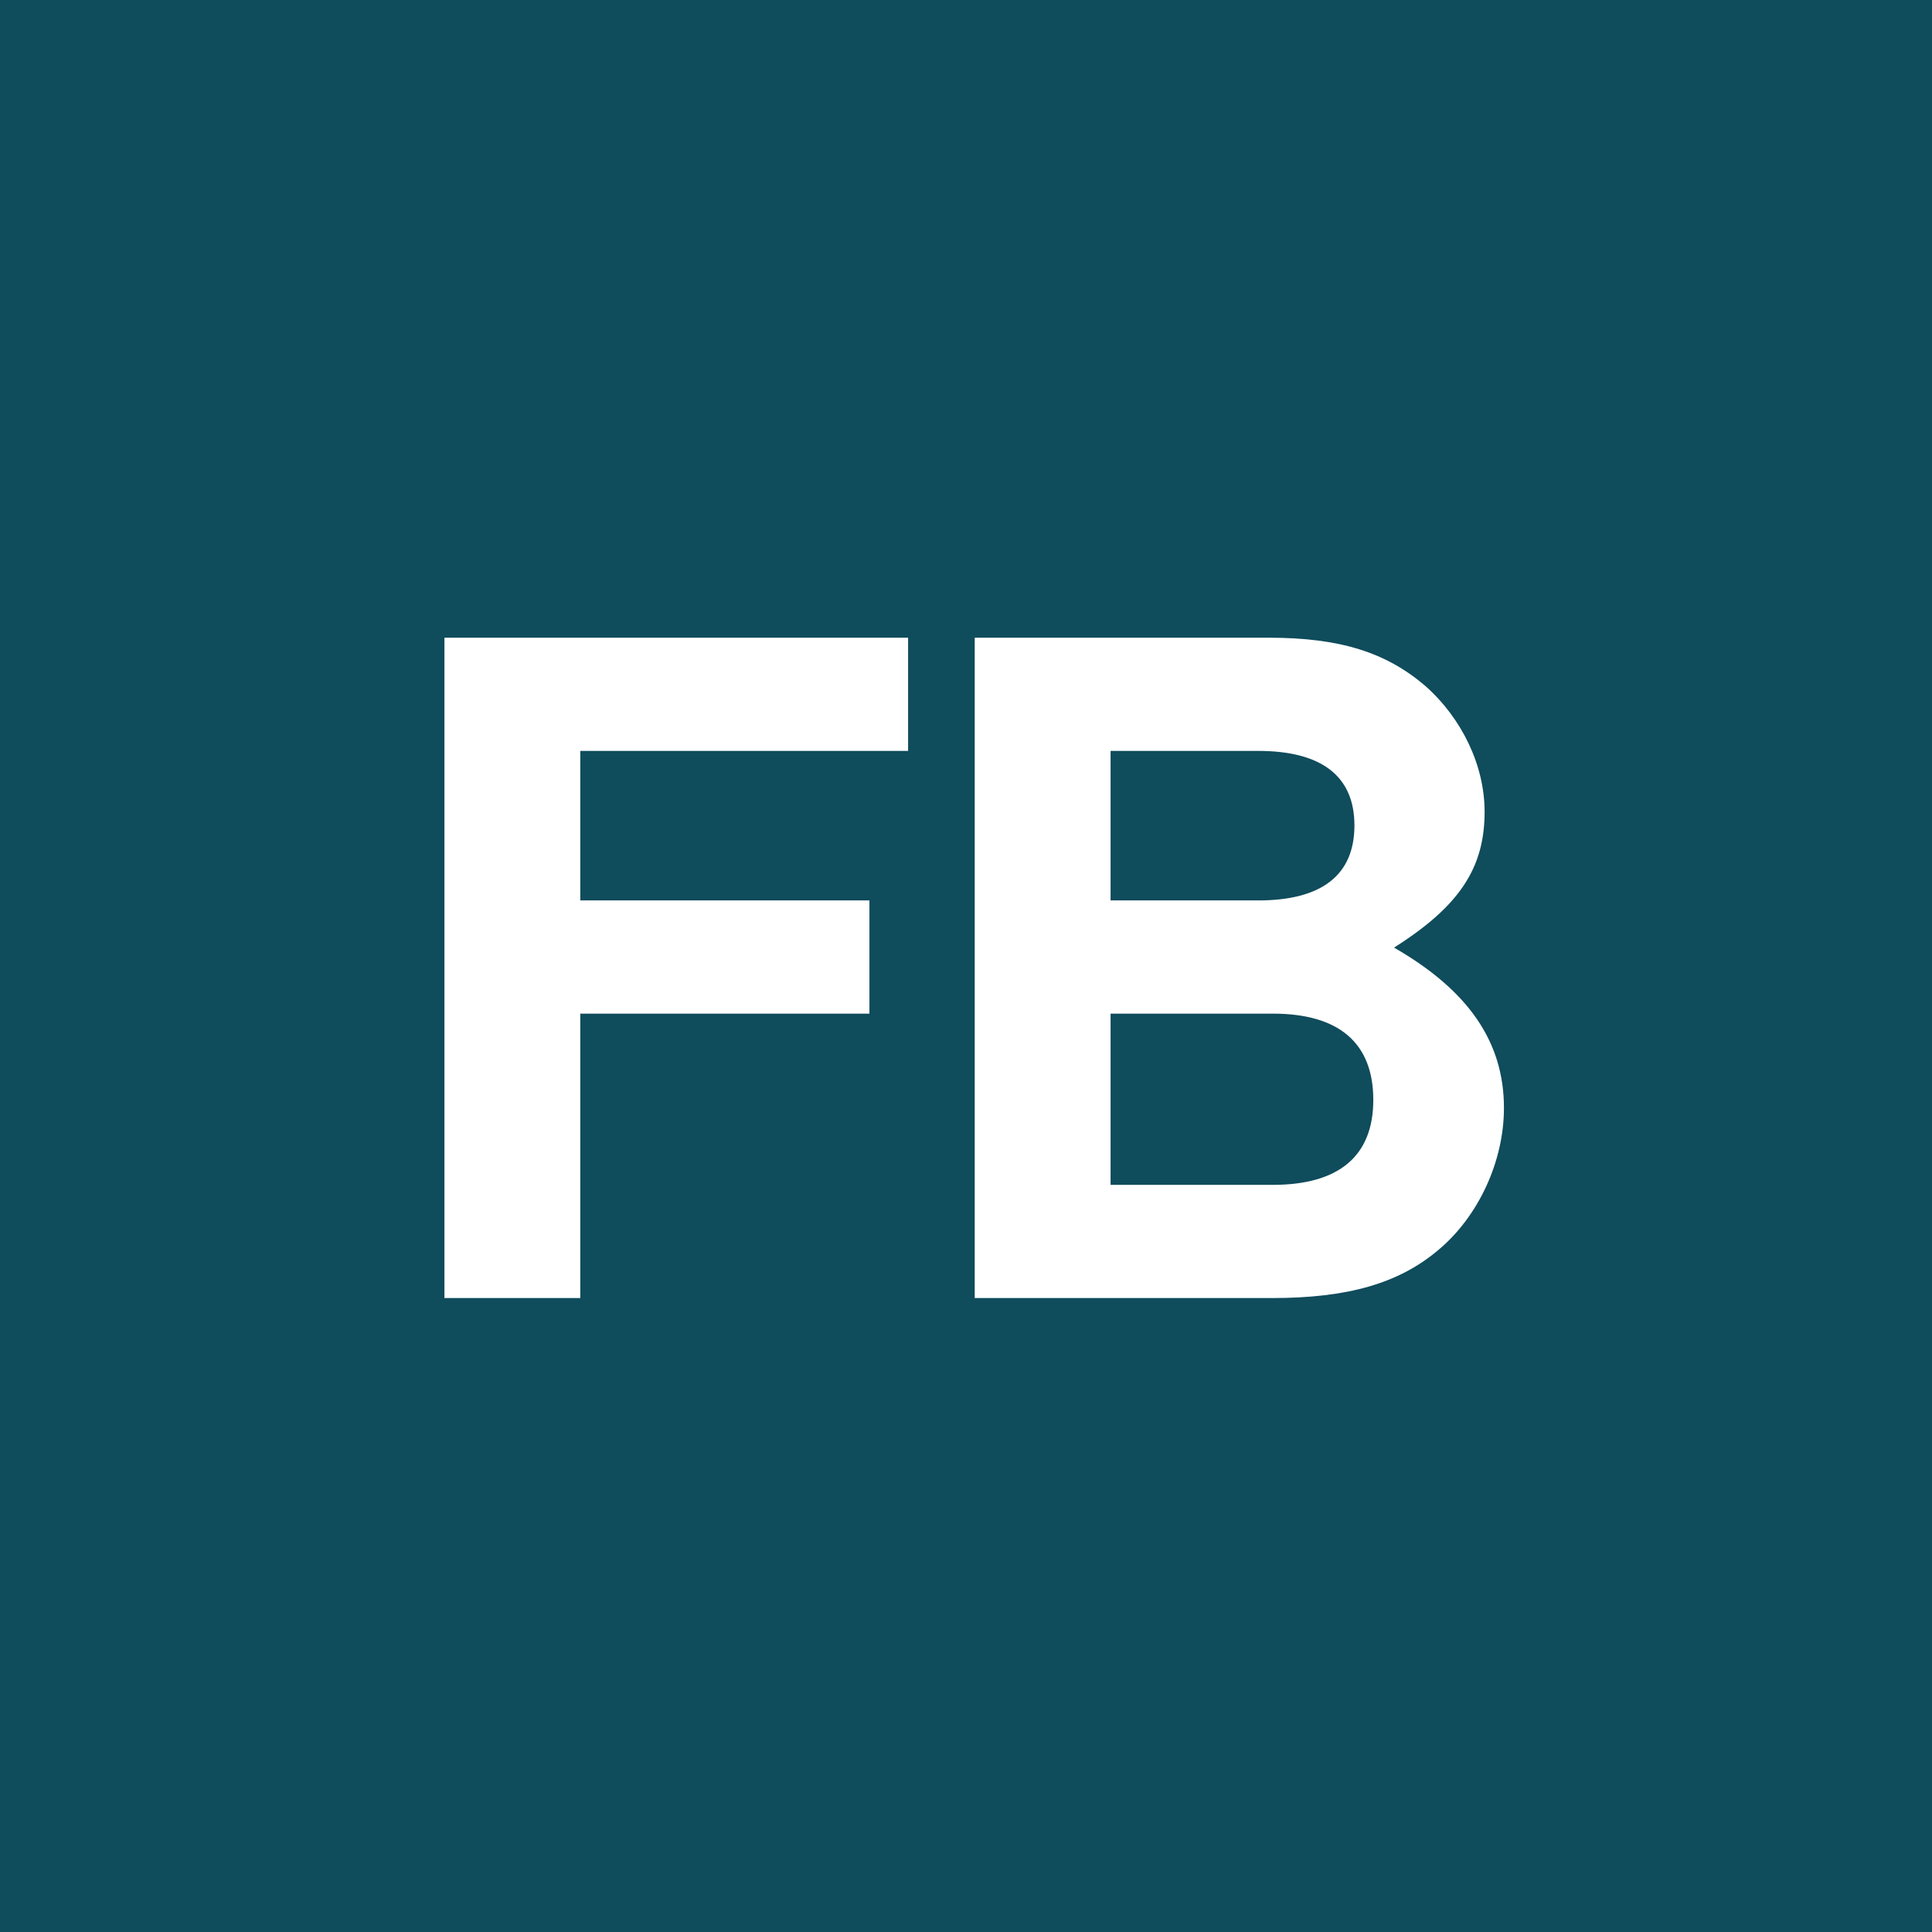
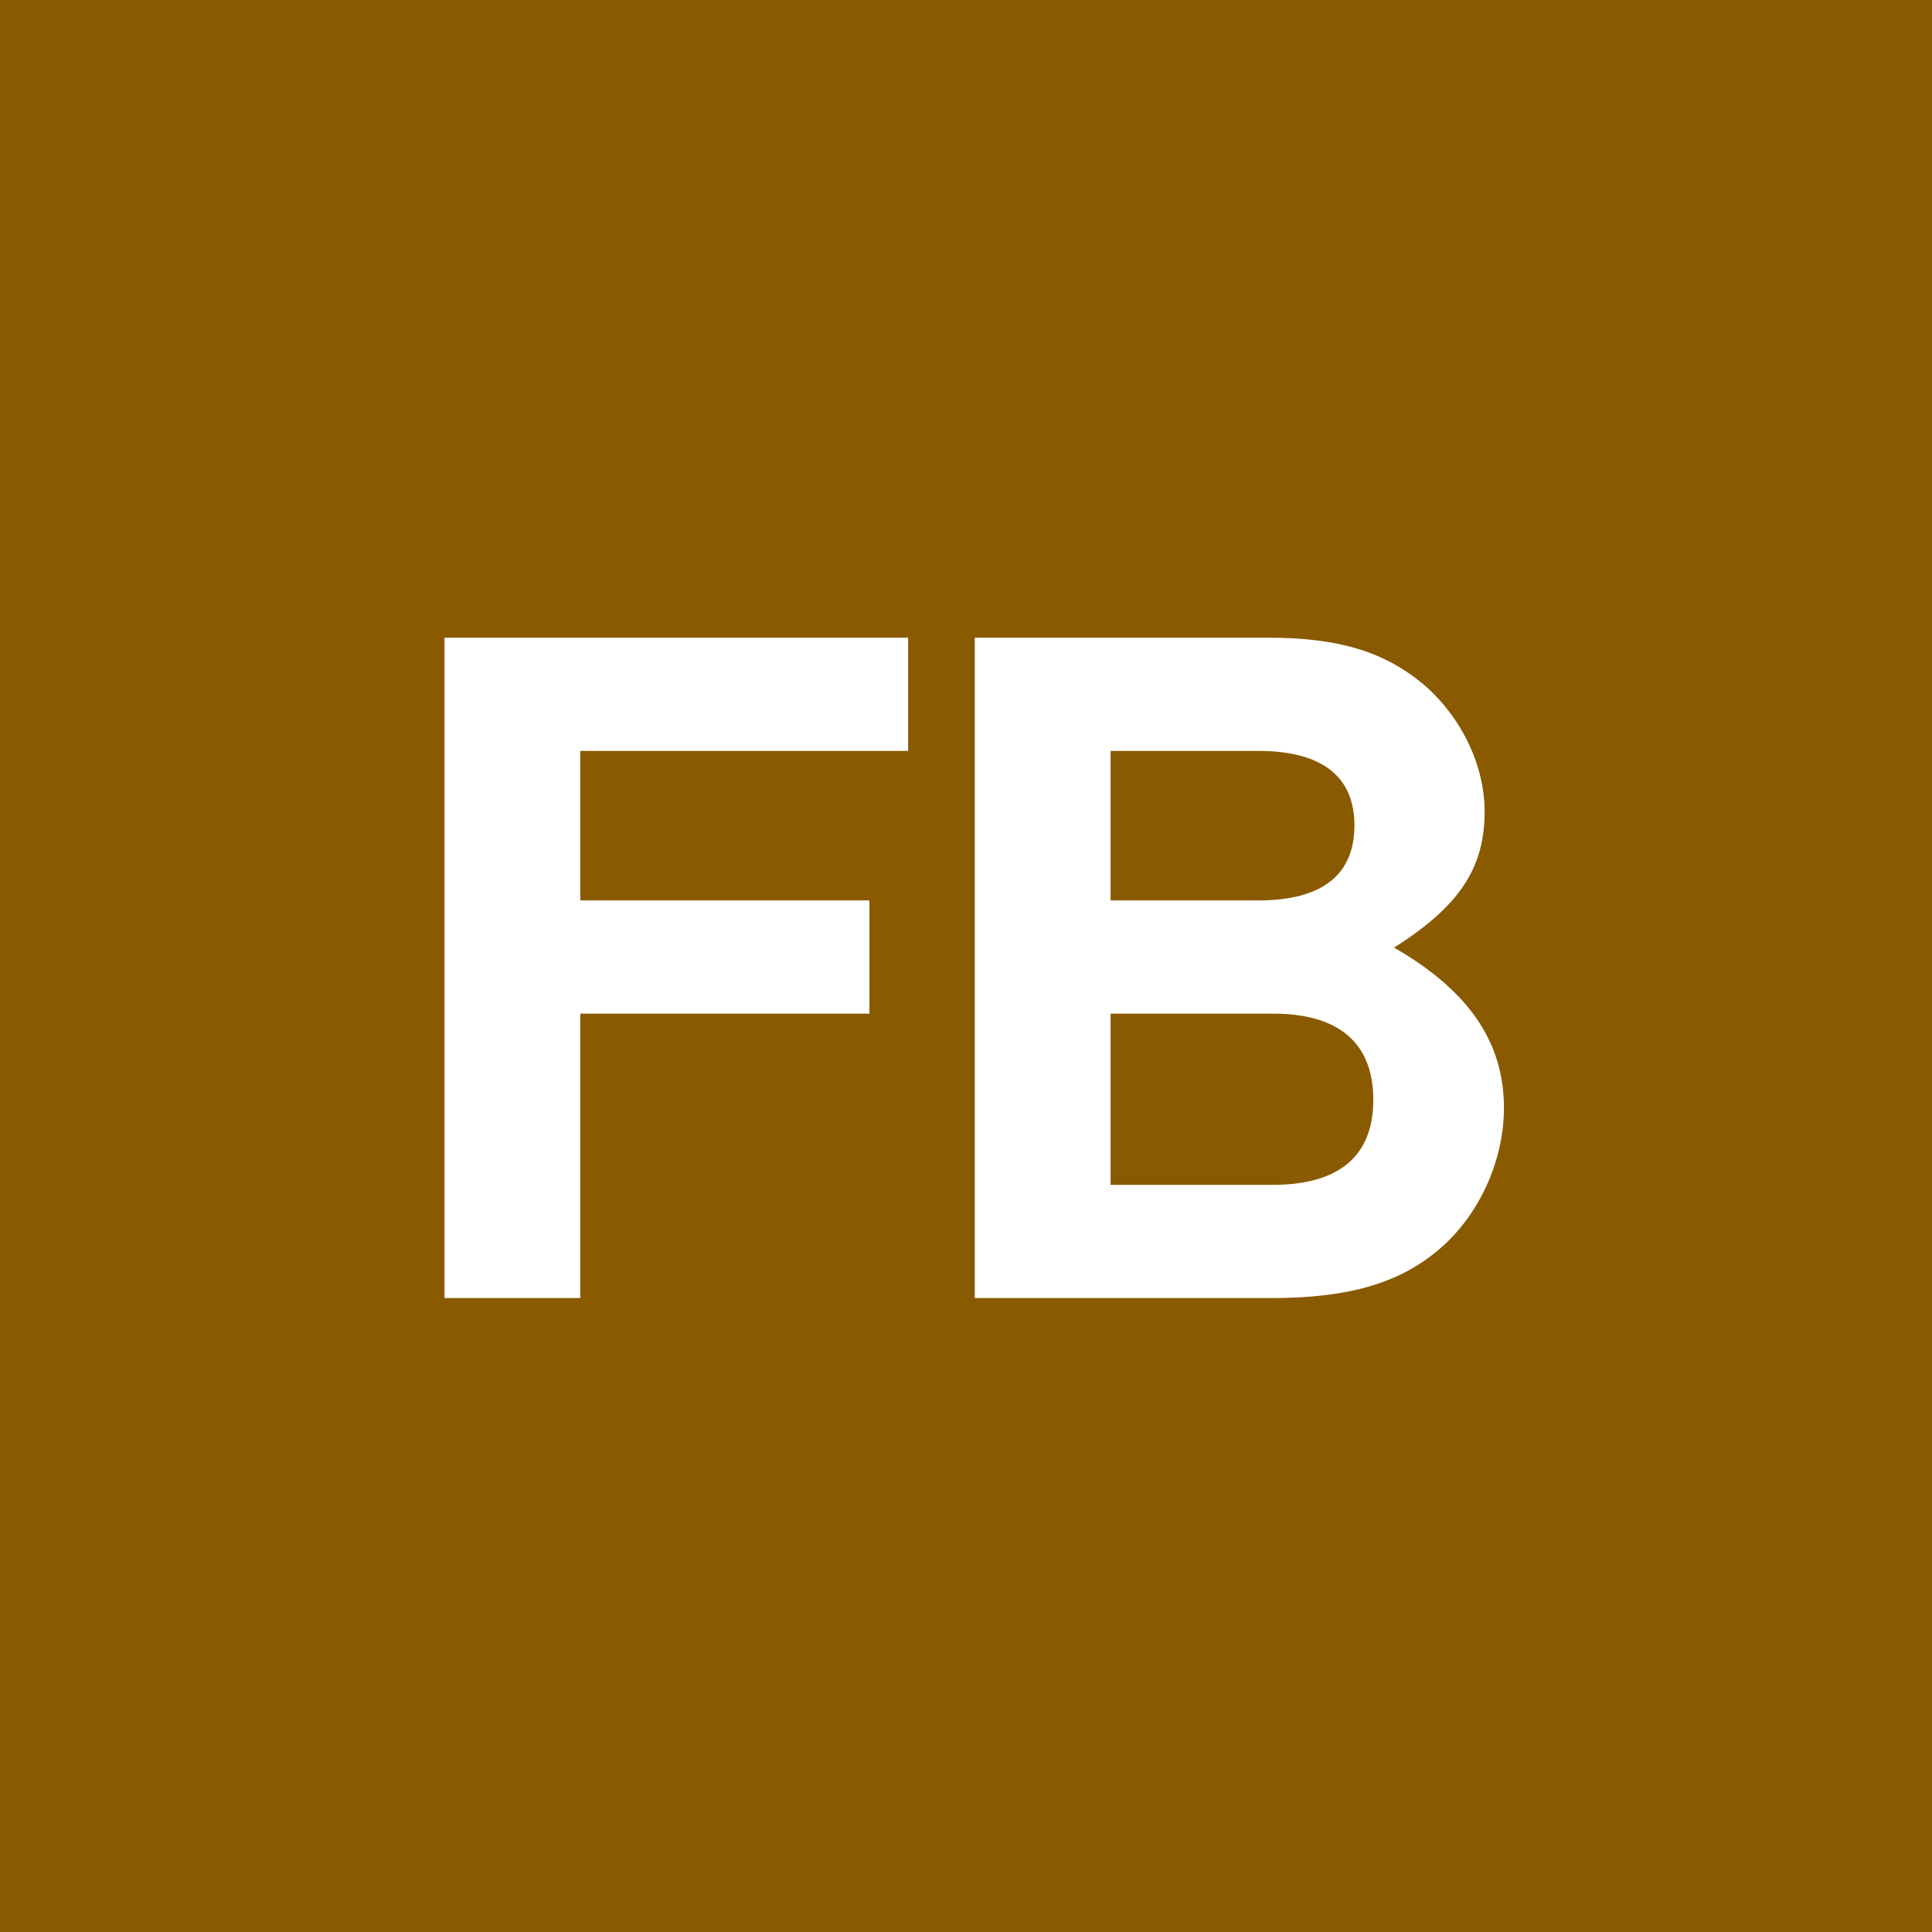
<svg xmlns="http://www.w3.org/2000/svg" viewBox="0 0 64 64">
-   <rect width="64" height="64" fill="#0F4C5C" />
+   <rect width="64" height="64" fill="#8A5A00" />
  <text x="32" y="43" text-anchor="middle" font-family="Helvetica, Arial, sans-serif" font-weight="800" font-size="30" fill="#FFFFFF" letter-spacing="-1">FB</text>
</svg>
